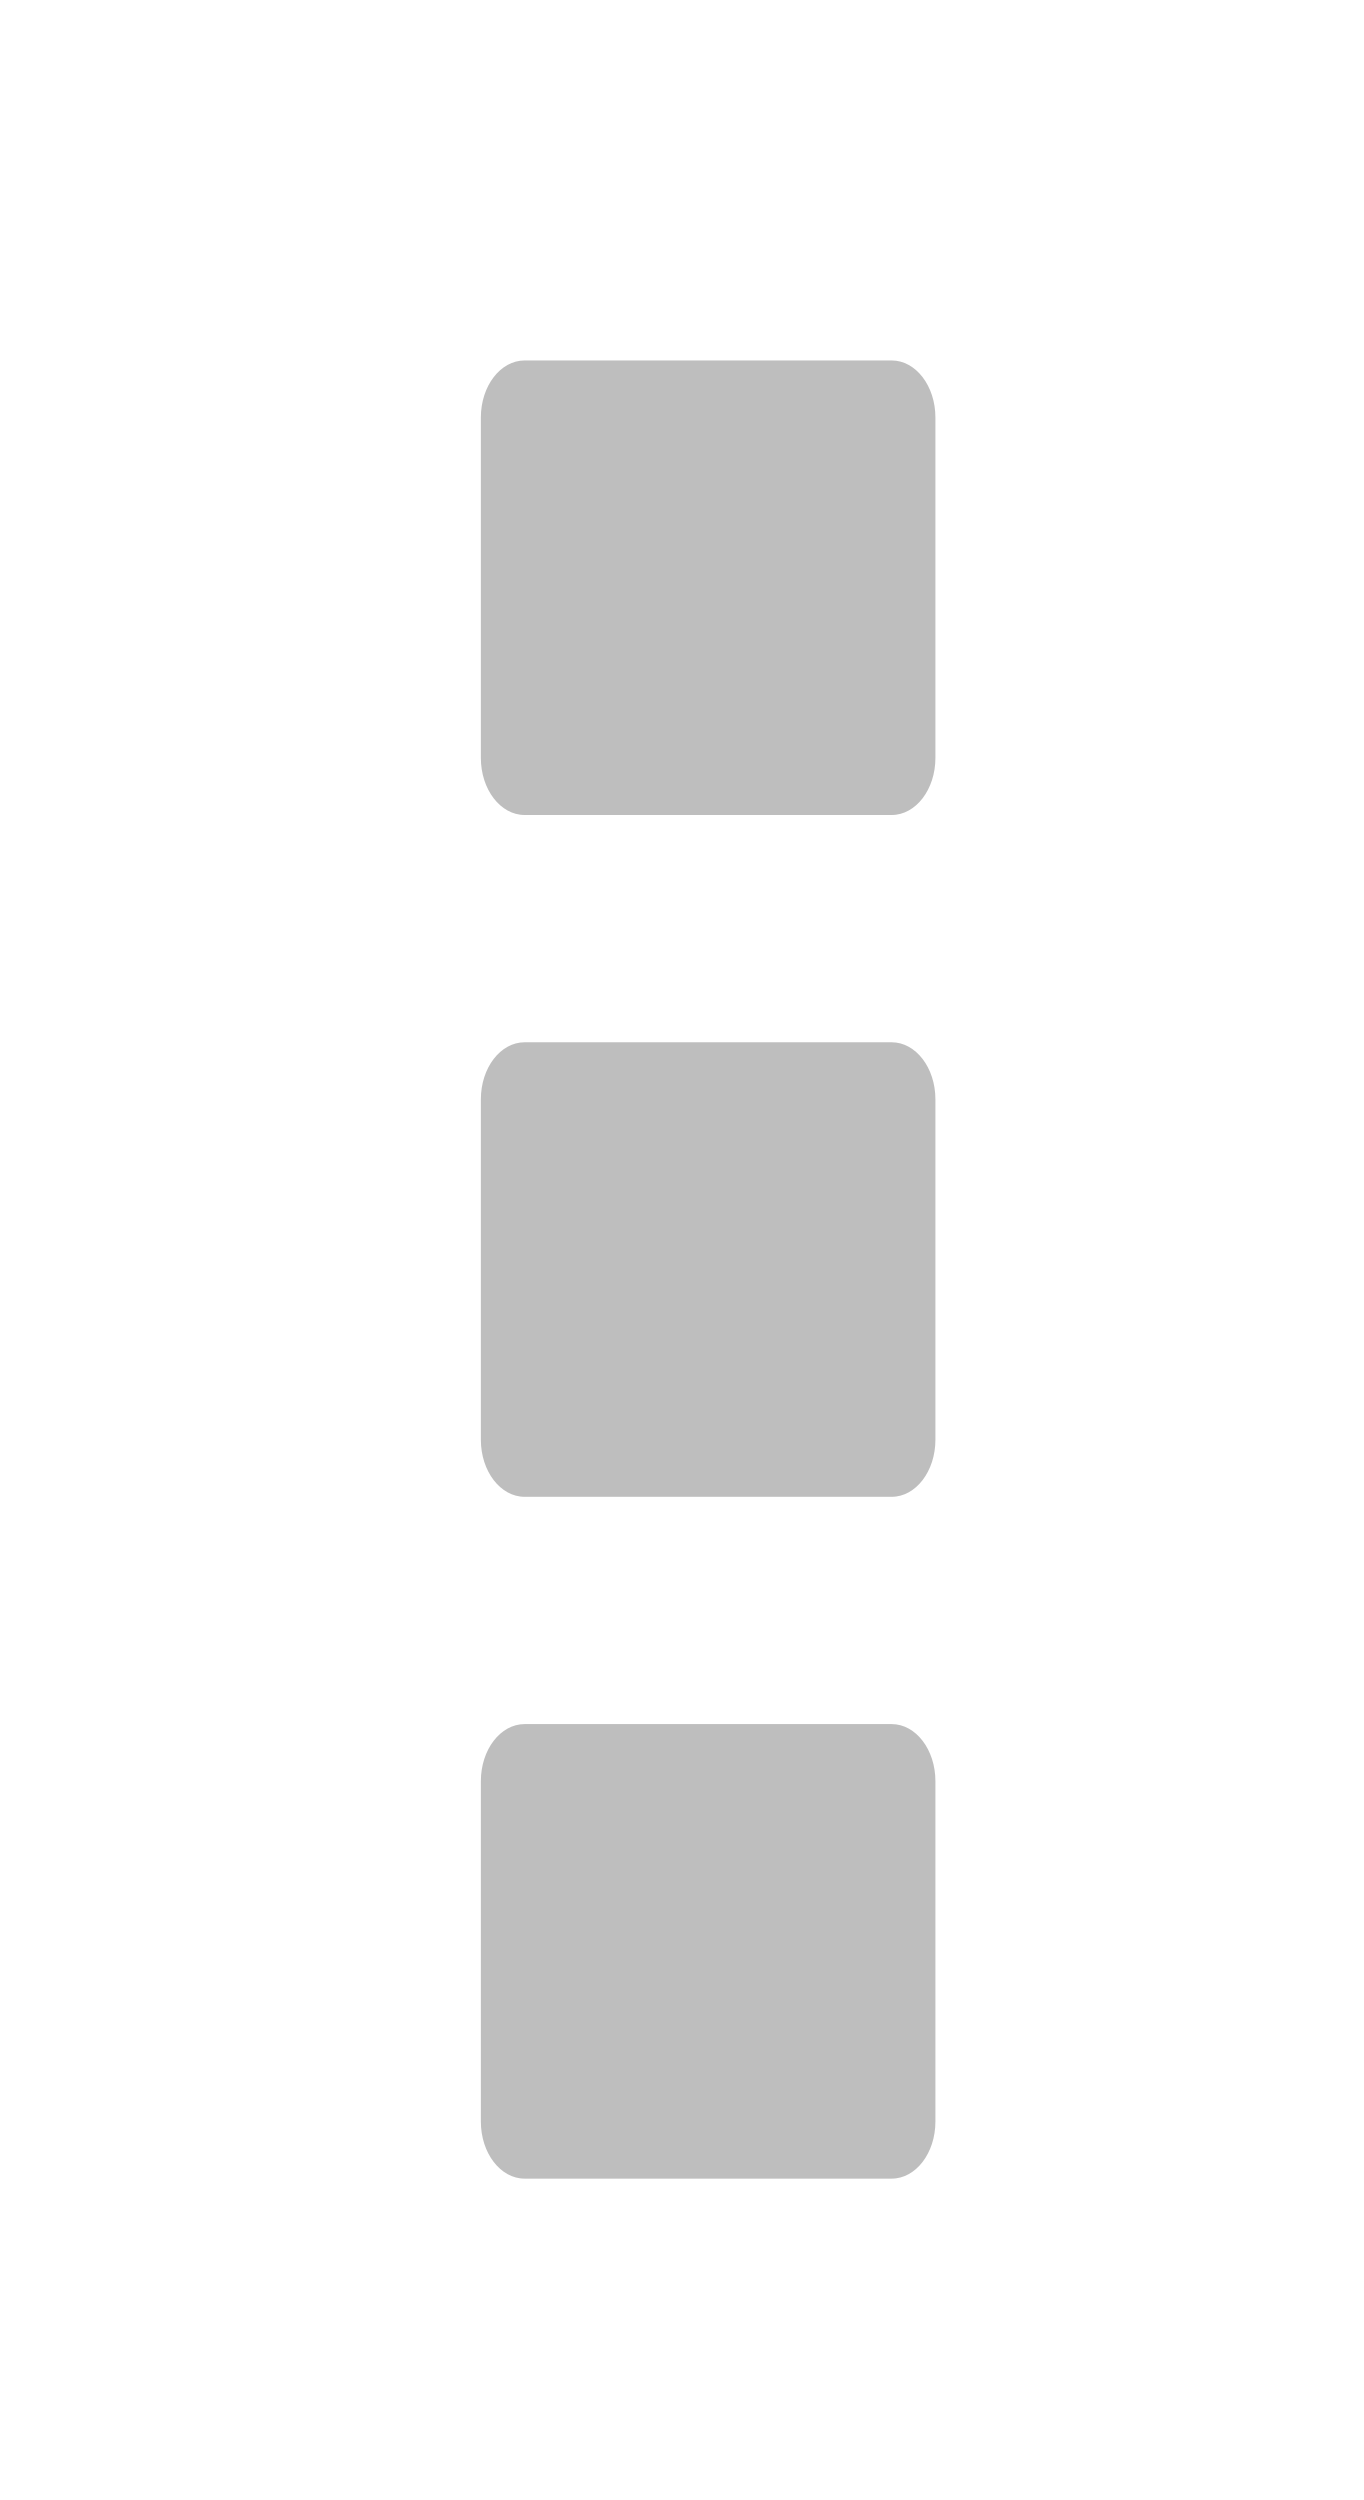
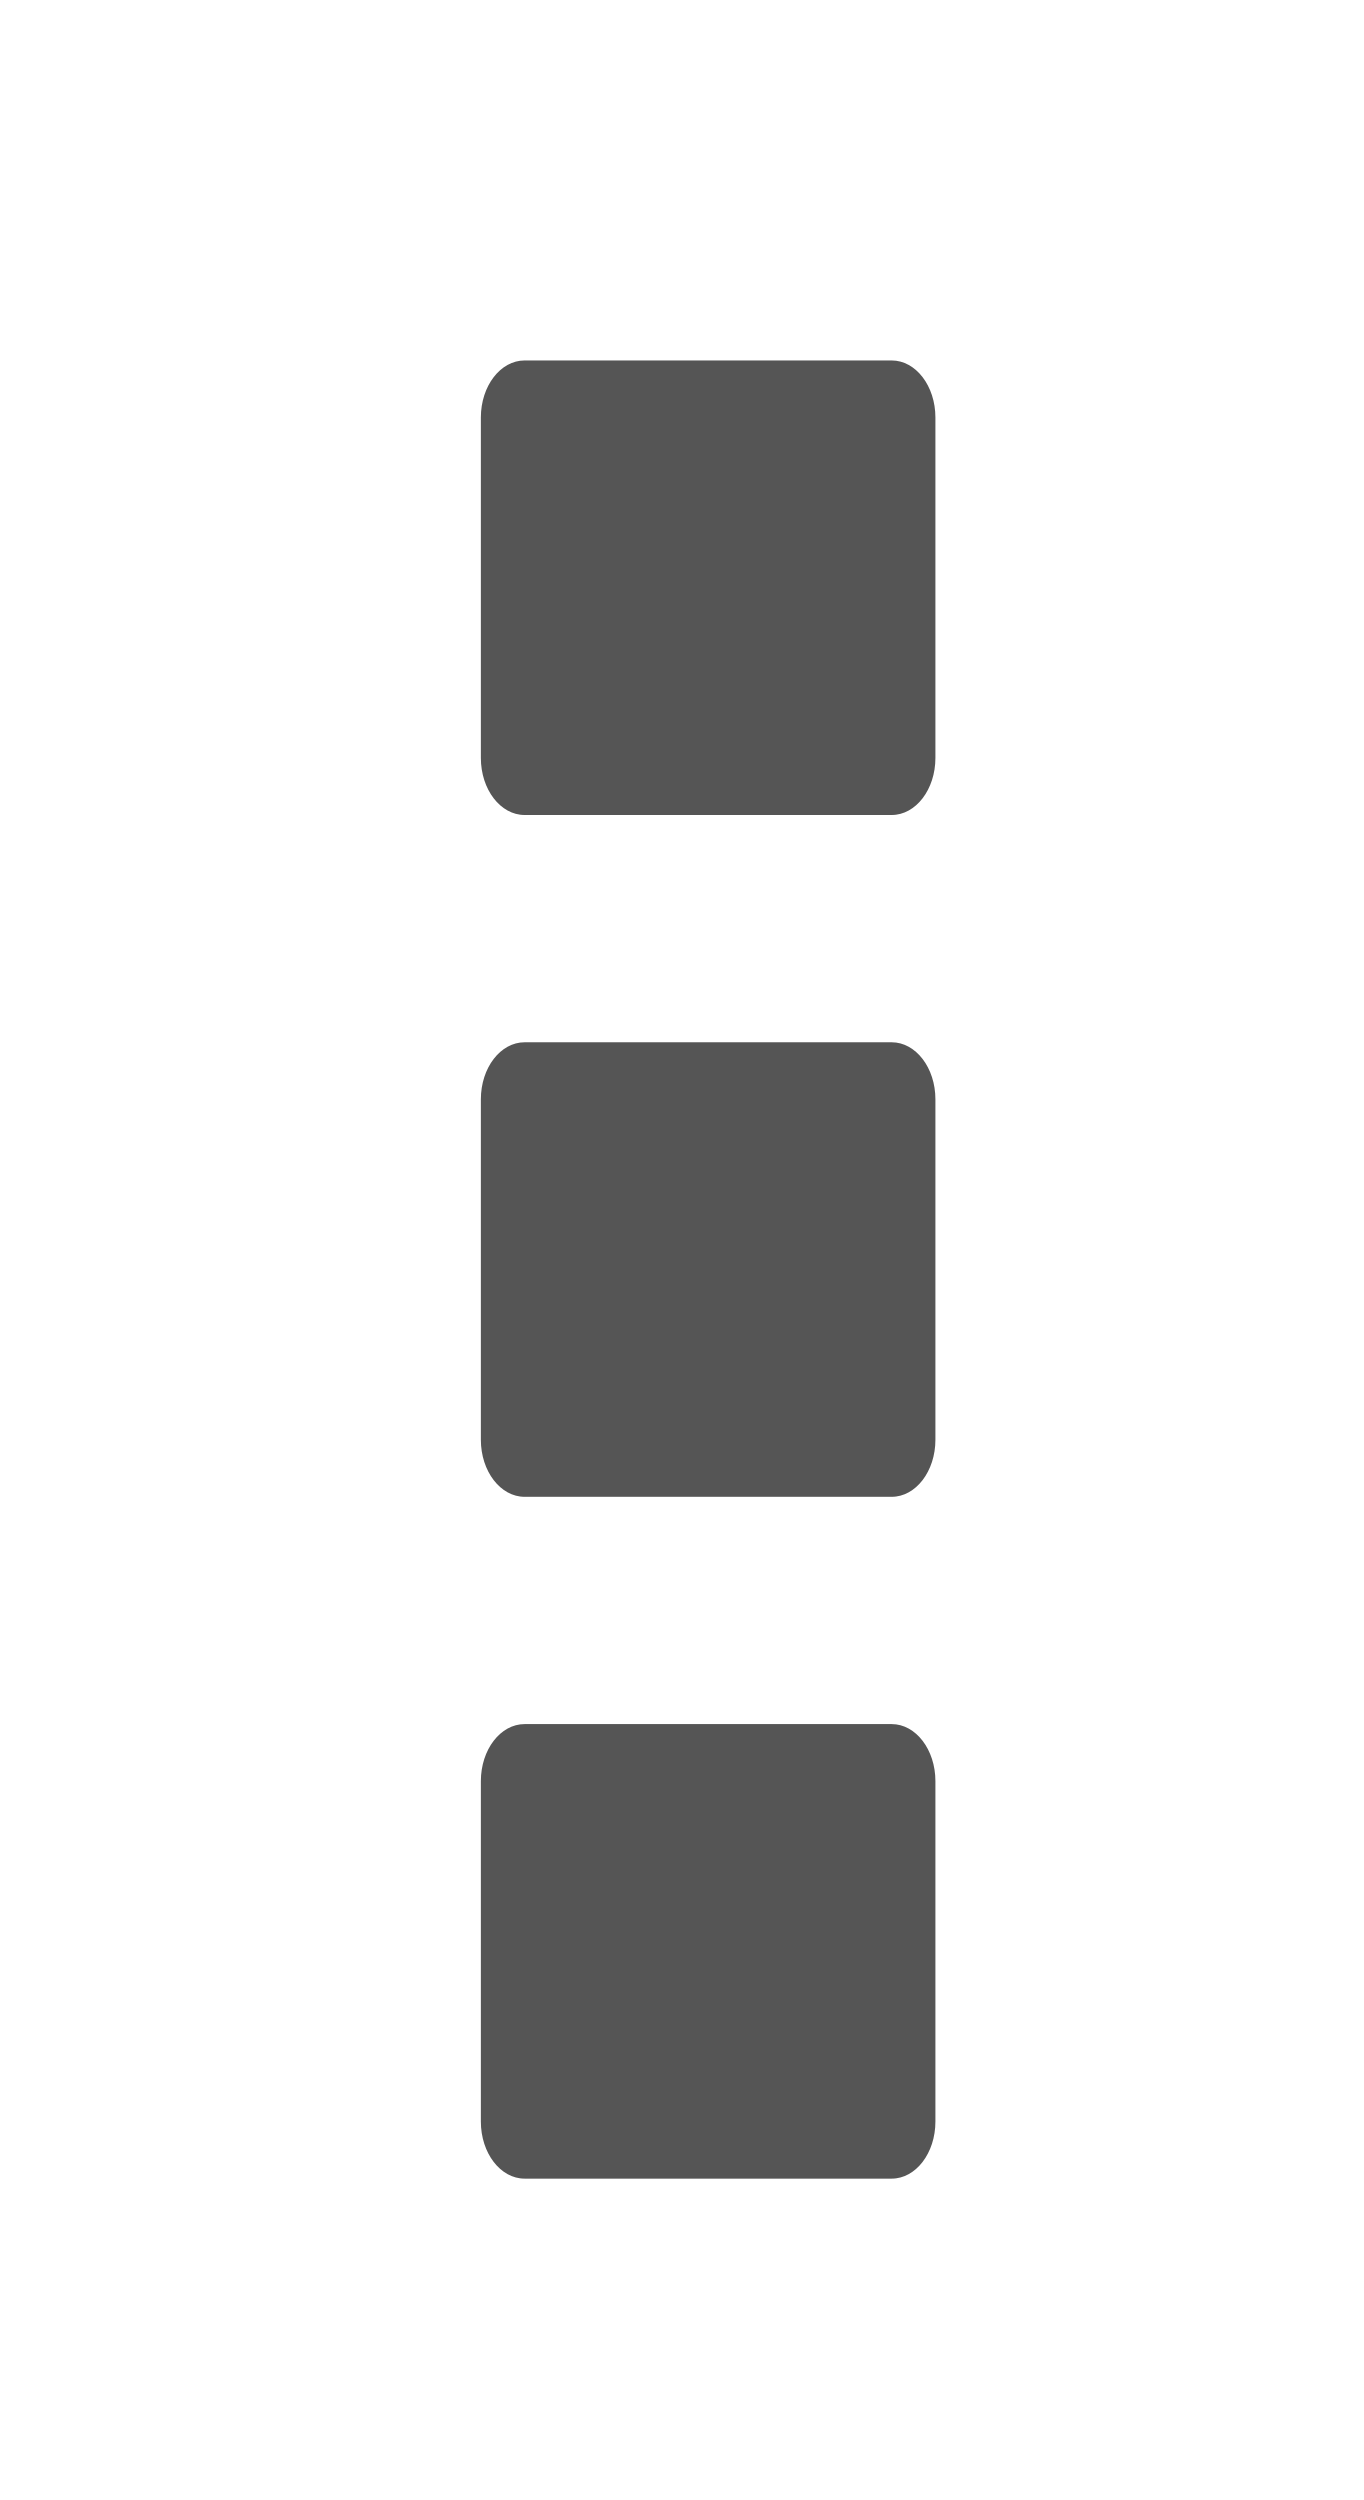
<svg xmlns="http://www.w3.org/2000/svg" height="22" id="svg7384" version="1.1" width="12">
  <defs id="defs7386" />
  <g id="layer9" style="display:inline" transform="translate(-121.0004,-861)" />
  <g id="layer10" transform="translate(-121.0004,-861)" />
  <g id="layer11" transform="translate(-121.0004,-861)" />
  <g id="layer13" transform="translate(-121.0004,-861)" />
  <g id="layer14" transform="translate(-121.0004,-861)" />
  <g id="layer15" style="display:inline" transform="translate(-121.0004,-861)" />
  <g id="g71291" style="display:inline" transform="translate(-121.0004,-861)" />
  <g id="g4953" style="display:inline" transform="translate(-121.0004,-861)" />
  <g id="layer12" style="display:inline" transform="translate(-121.0004,-861)">
-     <rect height="4" id="rect20592" rx="0.385" ry="0.502" style="color:#000000;display:inline;overflow:visible;visibility:visible;fill:#bebebe;fill-opacity:1;fill-rule:nonzero;stroke:none;stroke-width:1;marker:none;enable-background:new" width="4" x="125.232" y="864.172" />
-     <rect height="4" id="rect16730" rx="0.385" ry="0.502" style="color:#000000;display:inline;overflow:visible;visibility:visible;fill:#bebebe;fill-opacity:1;fill-rule:nonzero;stroke:none;stroke-width:1;marker:none;enable-background:new" width="4" x="125.232" y="870.172" />
-     <rect height="4" id="rect16732" rx="0.385" ry="0.502" style="color:#000000;display:inline;overflow:visible;visibility:visible;fill:#bebebe;fill-opacity:1;fill-rule:nonzero;stroke:none;stroke-width:1;marker:none;enable-background:new" width="4" x="125.232" y="876.172" />
+     <rect height="4" id="rect20592" rx="0.385" ry="0.502" style="color:#000000;display:inline;overflow:visible;visibility:visible;fill:#555555;fill-opacity:1;fill-rule:nonzero;stroke:none;stroke-width:1;marker:none;enable-background:new" width="4" x="125.232" y="864.172" />
+     <rect height="4" id="rect16730" rx="0.385" ry="0.502" style="color:#000000;display:inline;overflow:visible;visibility:visible;fill:#555555;fill-opacity:1;fill-rule:nonzero;stroke:none;stroke-width:1;marker:none;enable-background:new" width="4" x="125.232" y="870.172" />
+     <rect height="4" id="rect16732" rx="0.385" ry="0.502" style="color:#000000;display:inline;overflow:visible;visibility:visible;fill:#555555;fill-opacity:1;fill-rule:nonzero;stroke:none;stroke-width:1;marker:none;enable-background:new" width="4" x="125.232" y="876.172" />
  </g>
</svg>
